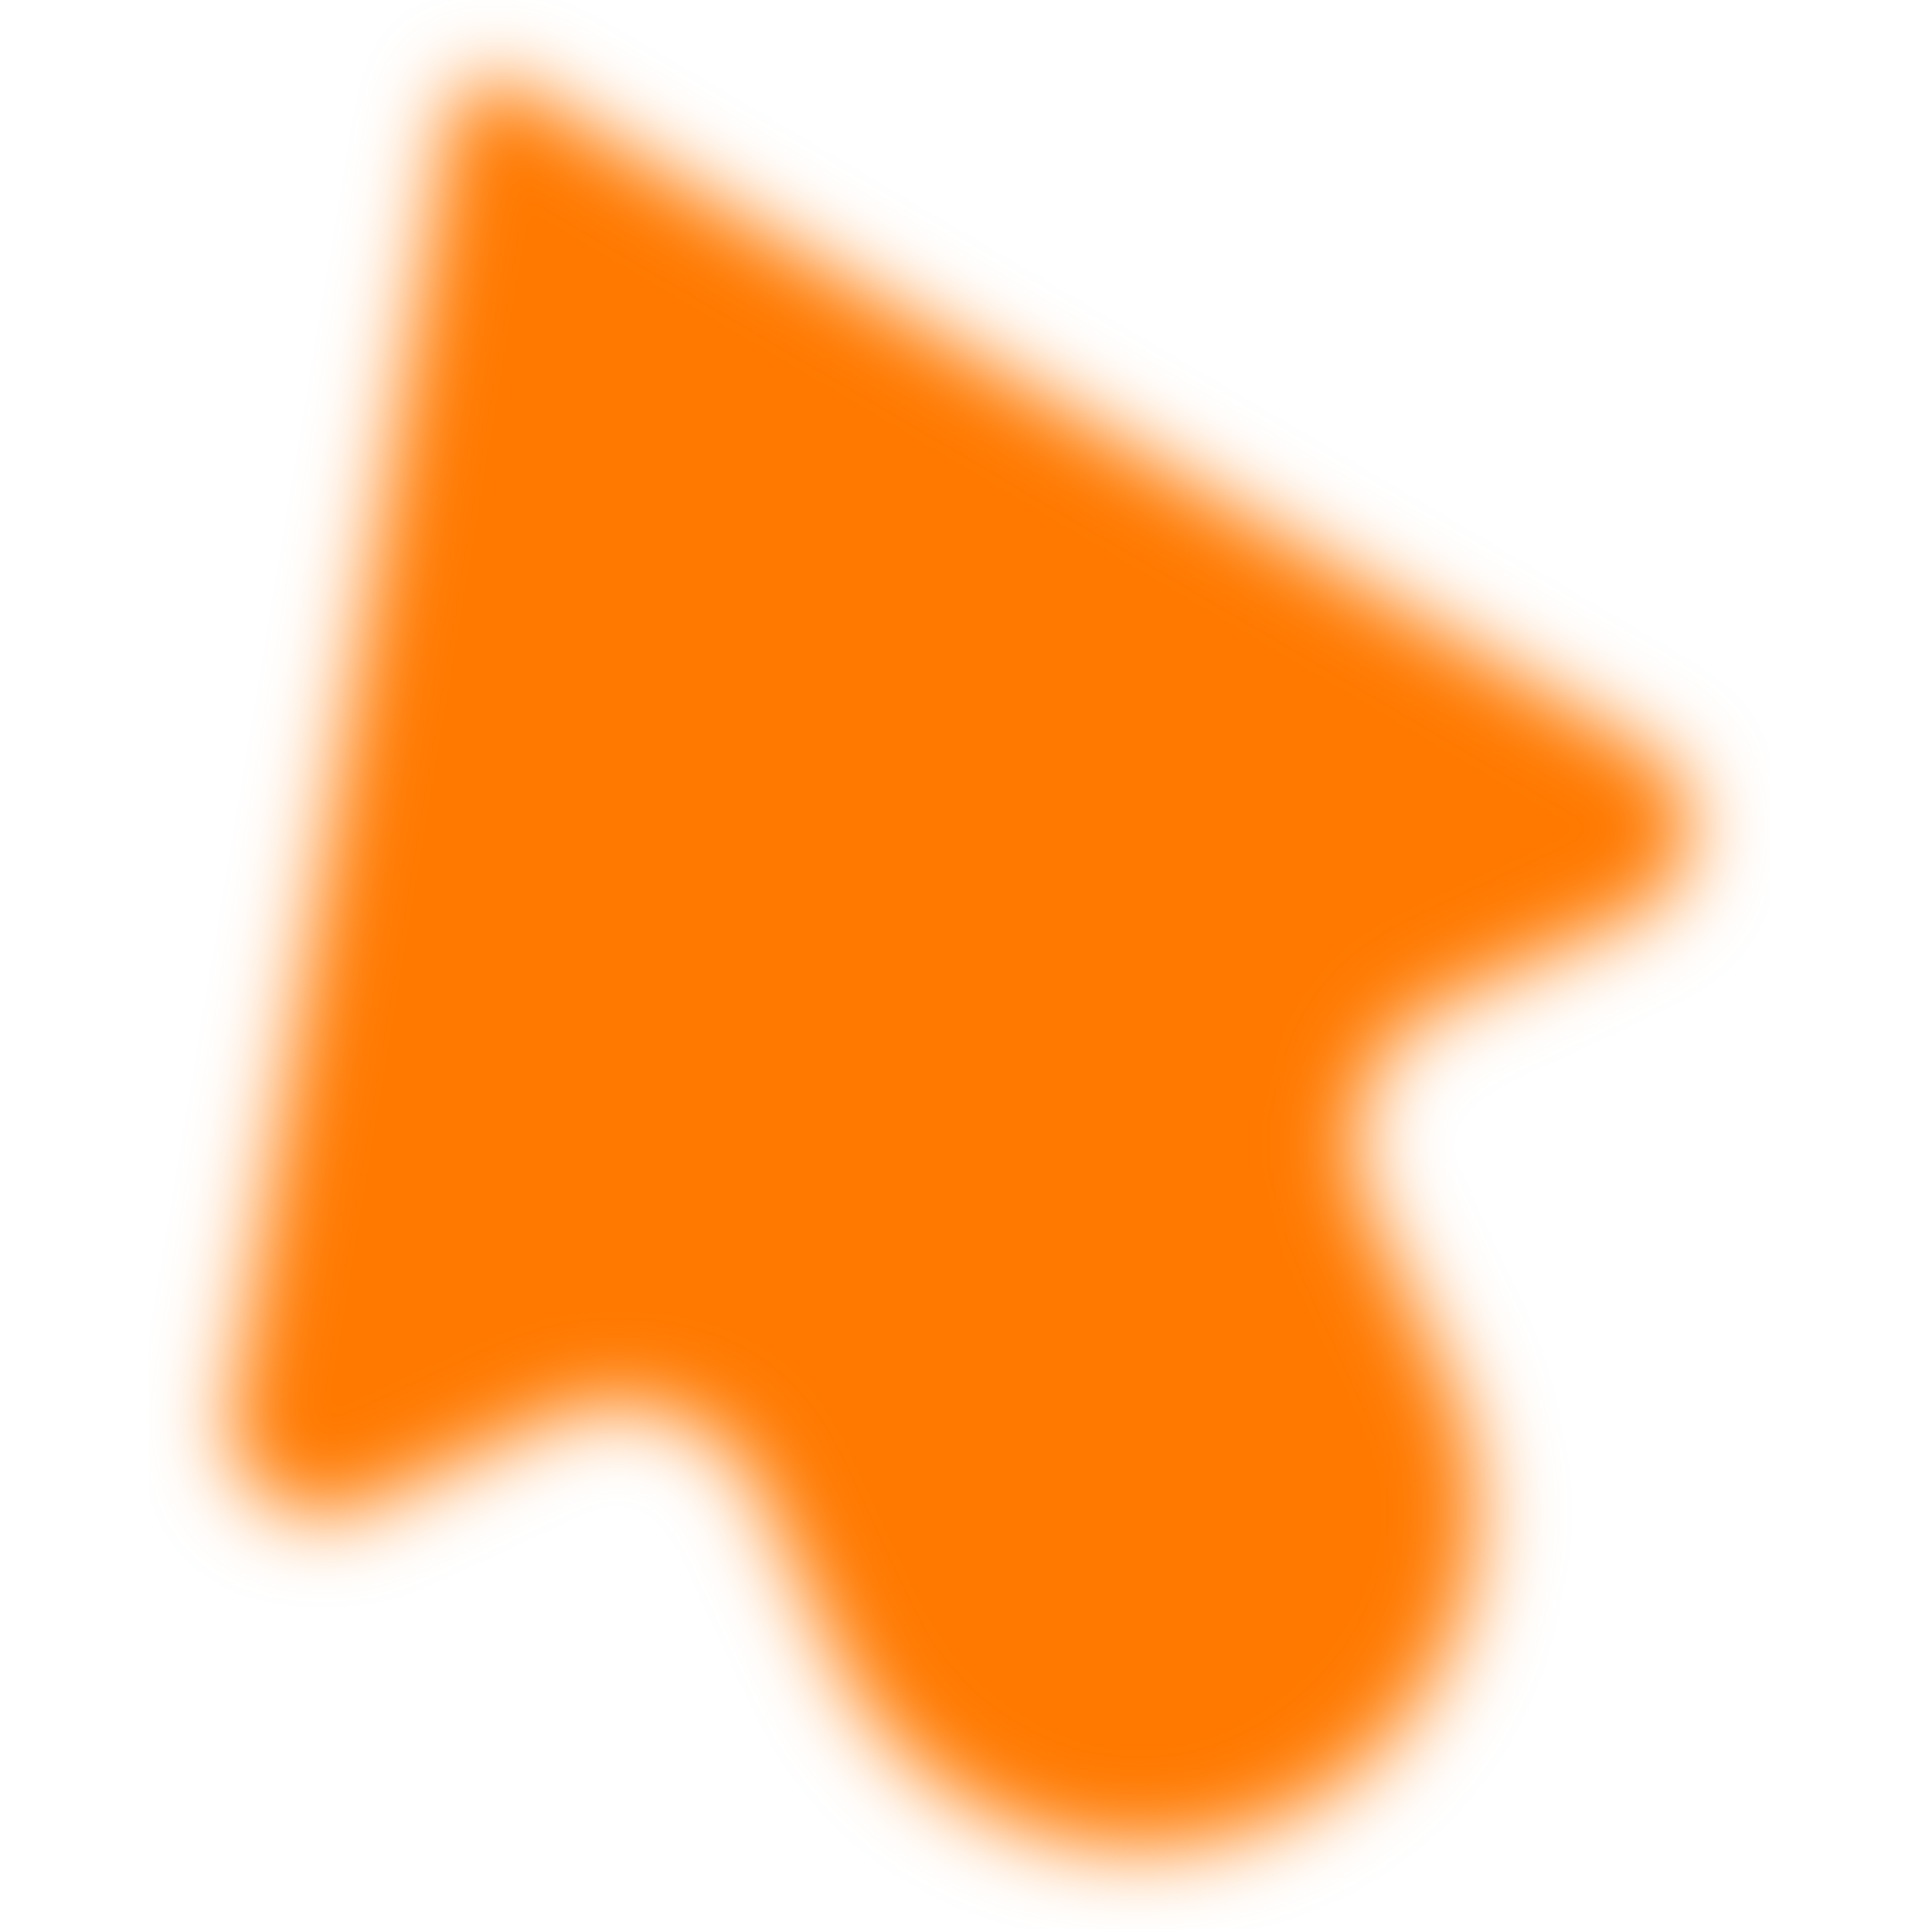
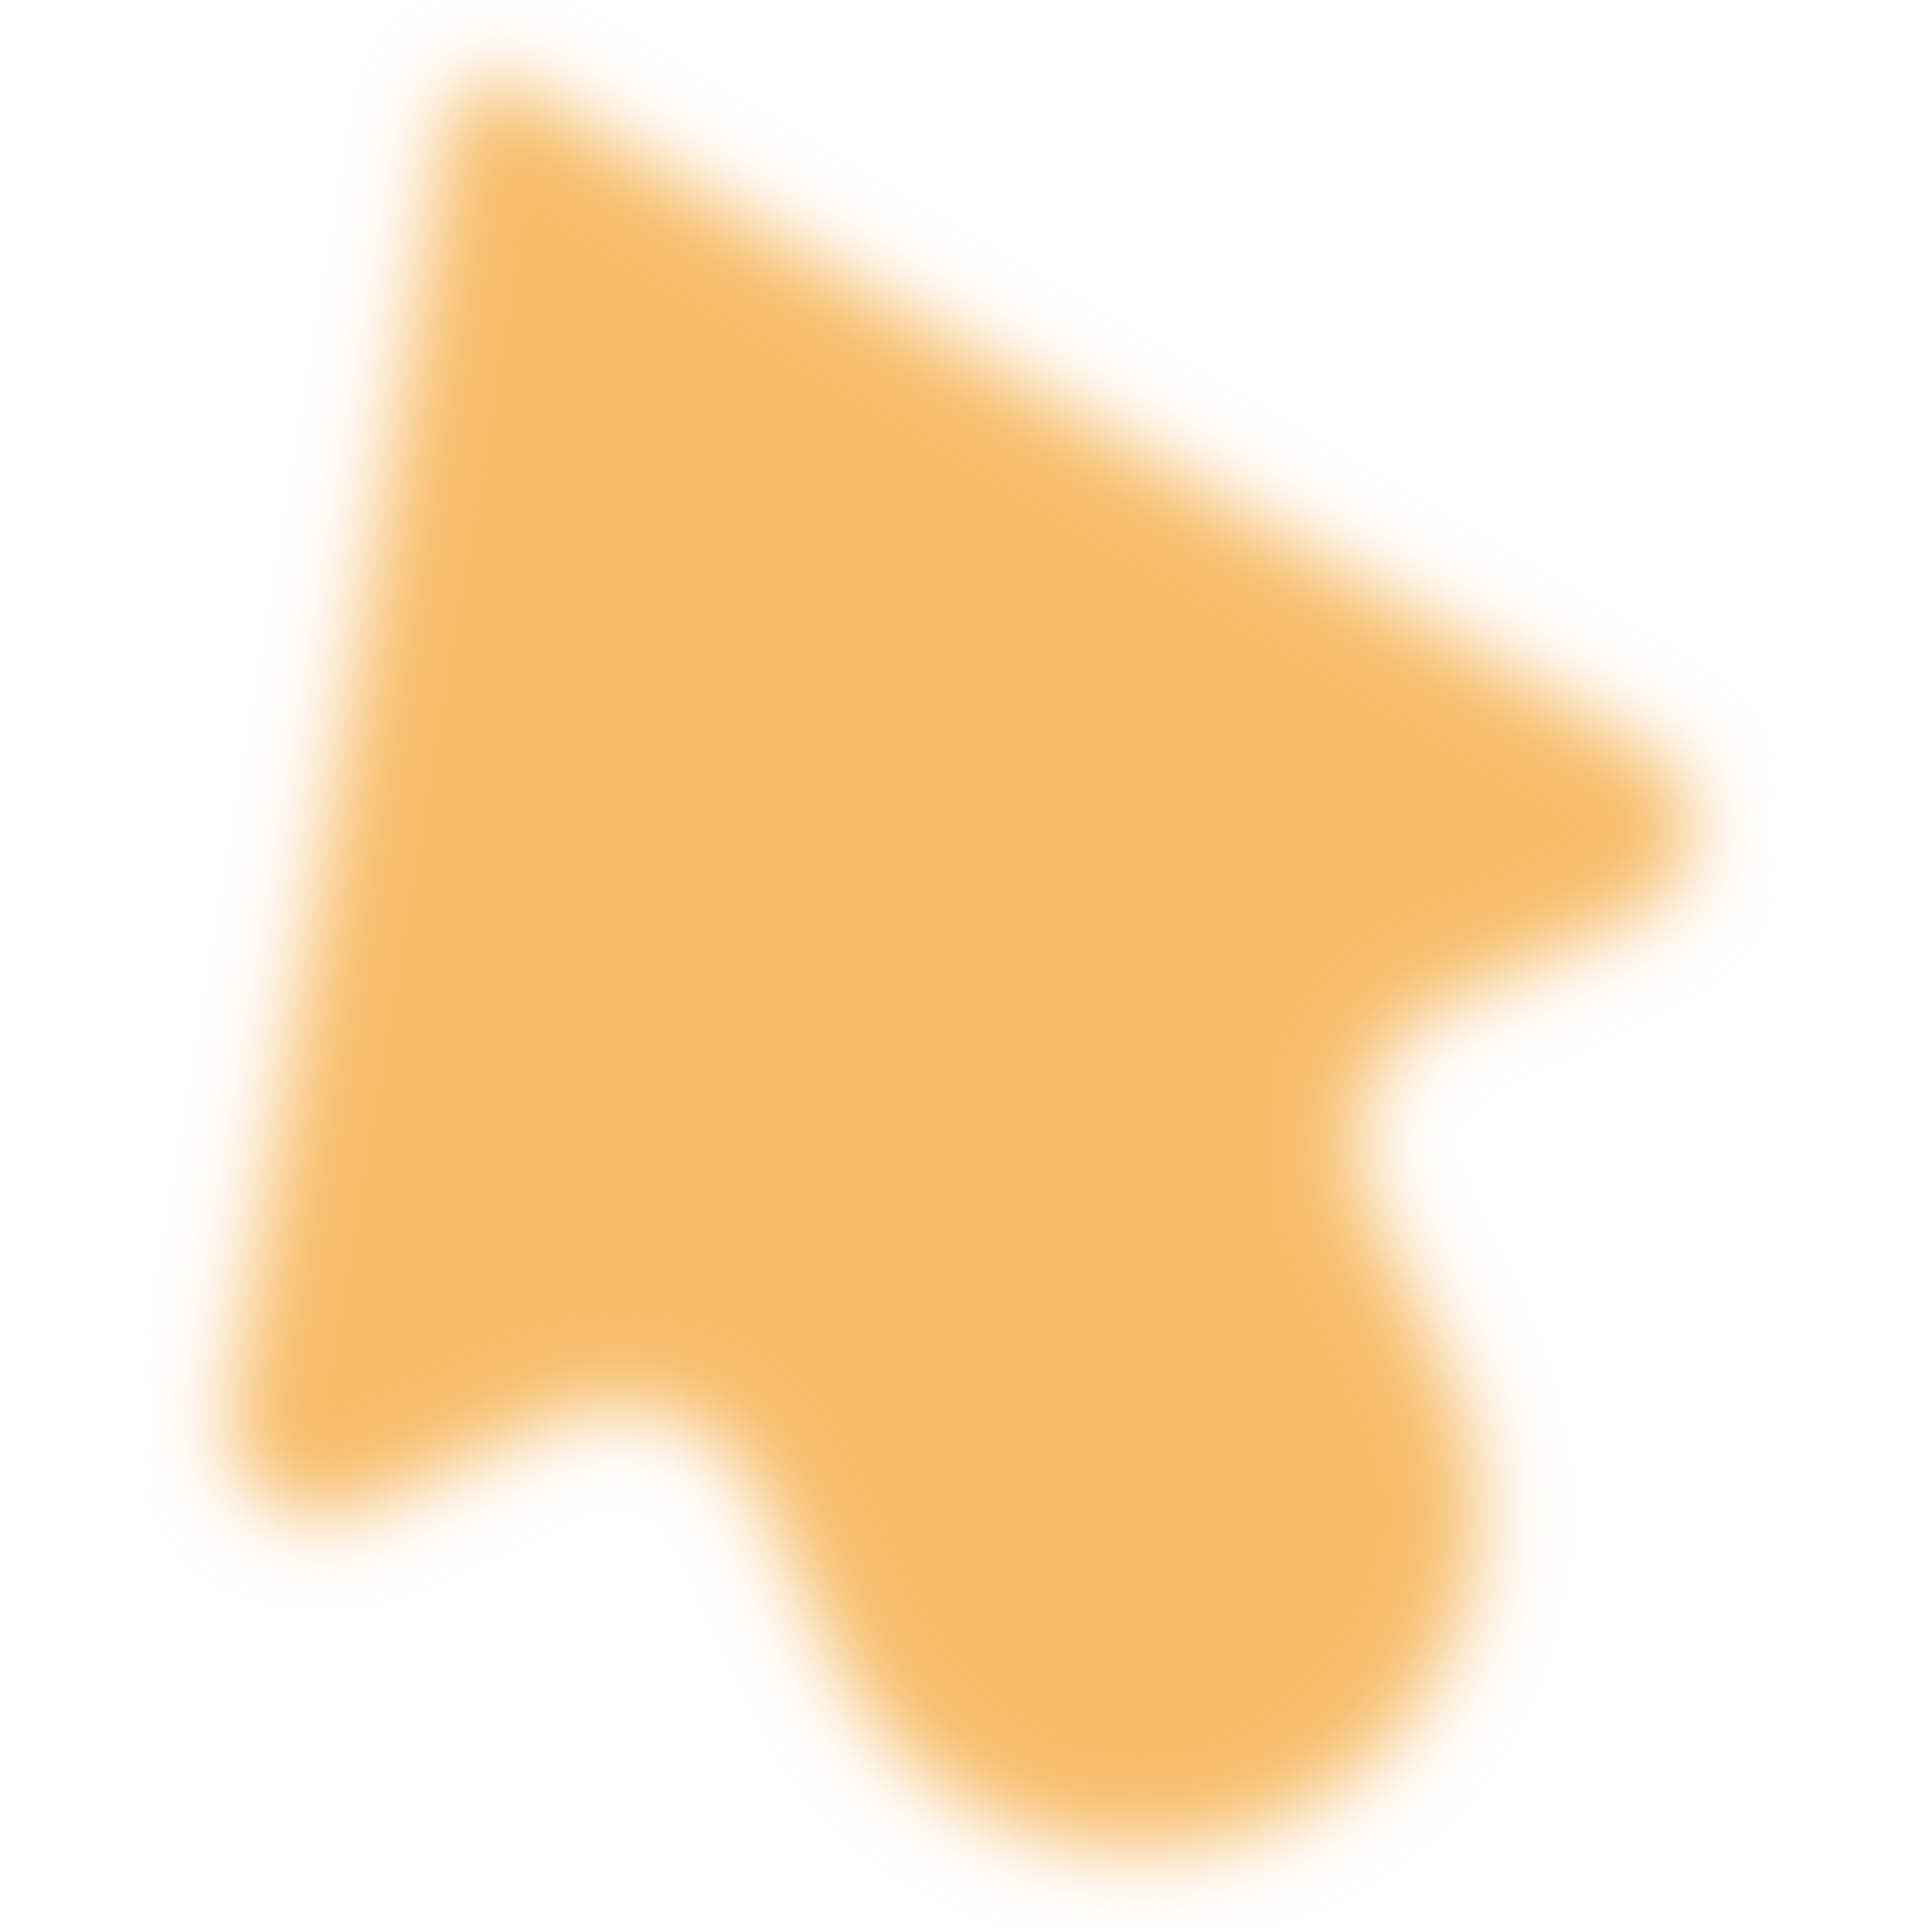
- <svg xmlns="http://www.w3.org/2000/svg" width="32" height="32" viewBox="0 0 82 97" fill="none">
+ <svg xmlns="http://www.w3.org/2000/svg" width="40" height="40" viewBox="0 0 82 97" fill="none">
  <g filter="url(#filter0_f_222_302)">
-     <path d="M16.311 4.218C15.657 4.524 15.137 5.134 15.008 5.929L4 71.645C4.163 74.998 7.679 77.101 10.739 75.674L20.231 71.248C24.17 69.411 28.836 71.097 30.658 75.005L34.455 83.148C38.375 91.555 48.415 95.172 56.876 91.227C65.337 87.282 69.019 77.265 65.099 68.859L61.301 60.715C59.476 56.801 61.193 52.147 65.126 50.313L74.618 45.887C77.678 44.46 78.327 40.415 75.863 38.134L18.459 4.32C17.761 3.91 16.965 3.913 16.311 4.218Z" fill="#FF7900" />
+     <path d="M16.311 4.218C15.657 4.524 15.137 5.134 15.008 5.929L4 71.645C4.163 74.998 7.679 77.101 10.739 75.674L20.231 71.248C24.17 69.411 28.836 71.097 30.658 75.005L34.455 83.148C38.375 91.555 48.415 95.172 56.876 91.227C65.337 87.282 69.019 77.265 65.099 68.859L61.301 60.715C59.476 56.801 61.193 52.147 65.126 50.313L74.618 45.887C77.678 44.46 78.327 40.415 75.863 38.134L18.459 4.32C17.761 3.91 16.965 3.913 16.311 4.218Z" fill="#F7BC68" />
  </g>
  <defs>
    <filter id="filter0_f_222_302" x="0" y="0" width="81.372" height="96.824" filterUnits="userSpaceOnUse" color-interpolation-filters="sRGB">
      <feFlood flood-opacity="0" result="BackgroundImageFix" />
      <feBlend mode="normal" in="SourceGraphic" in2="BackgroundImageFix" result="shape" />
      <feGaussianBlur stdDeviation="2" result="effect1_foregroundBlur_222_302" />
    </filter>
  </defs>
</svg>
